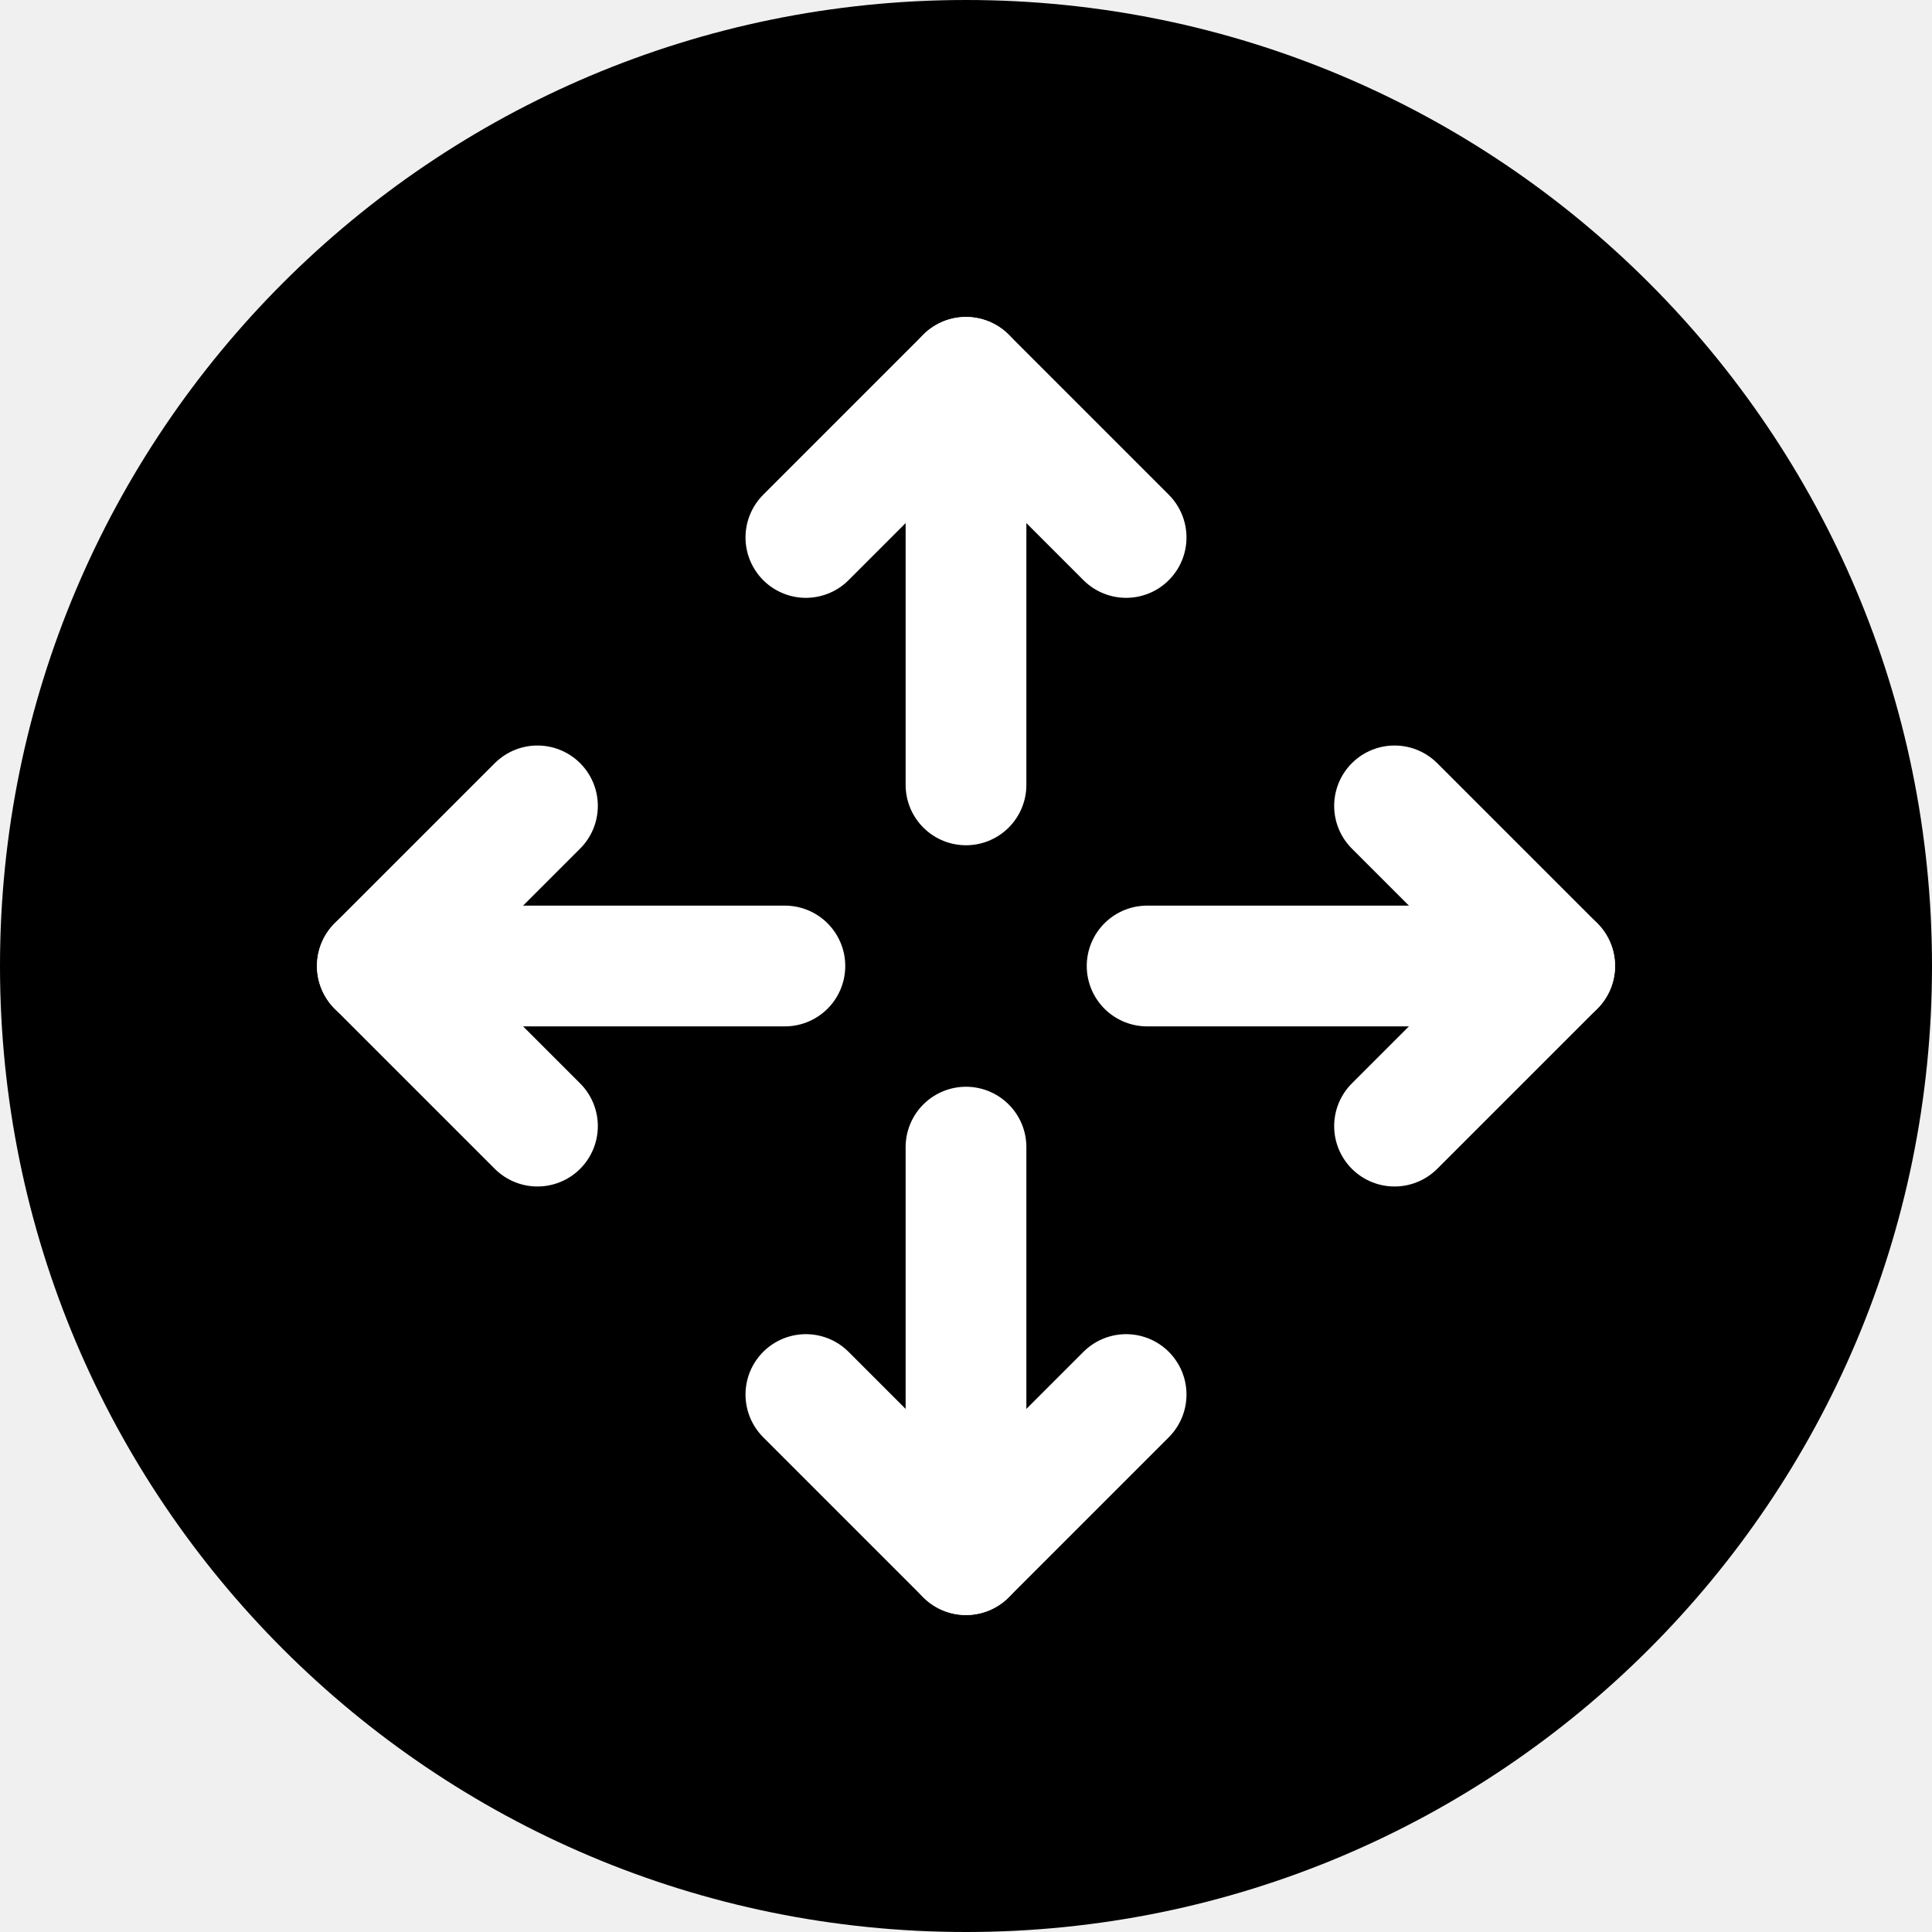
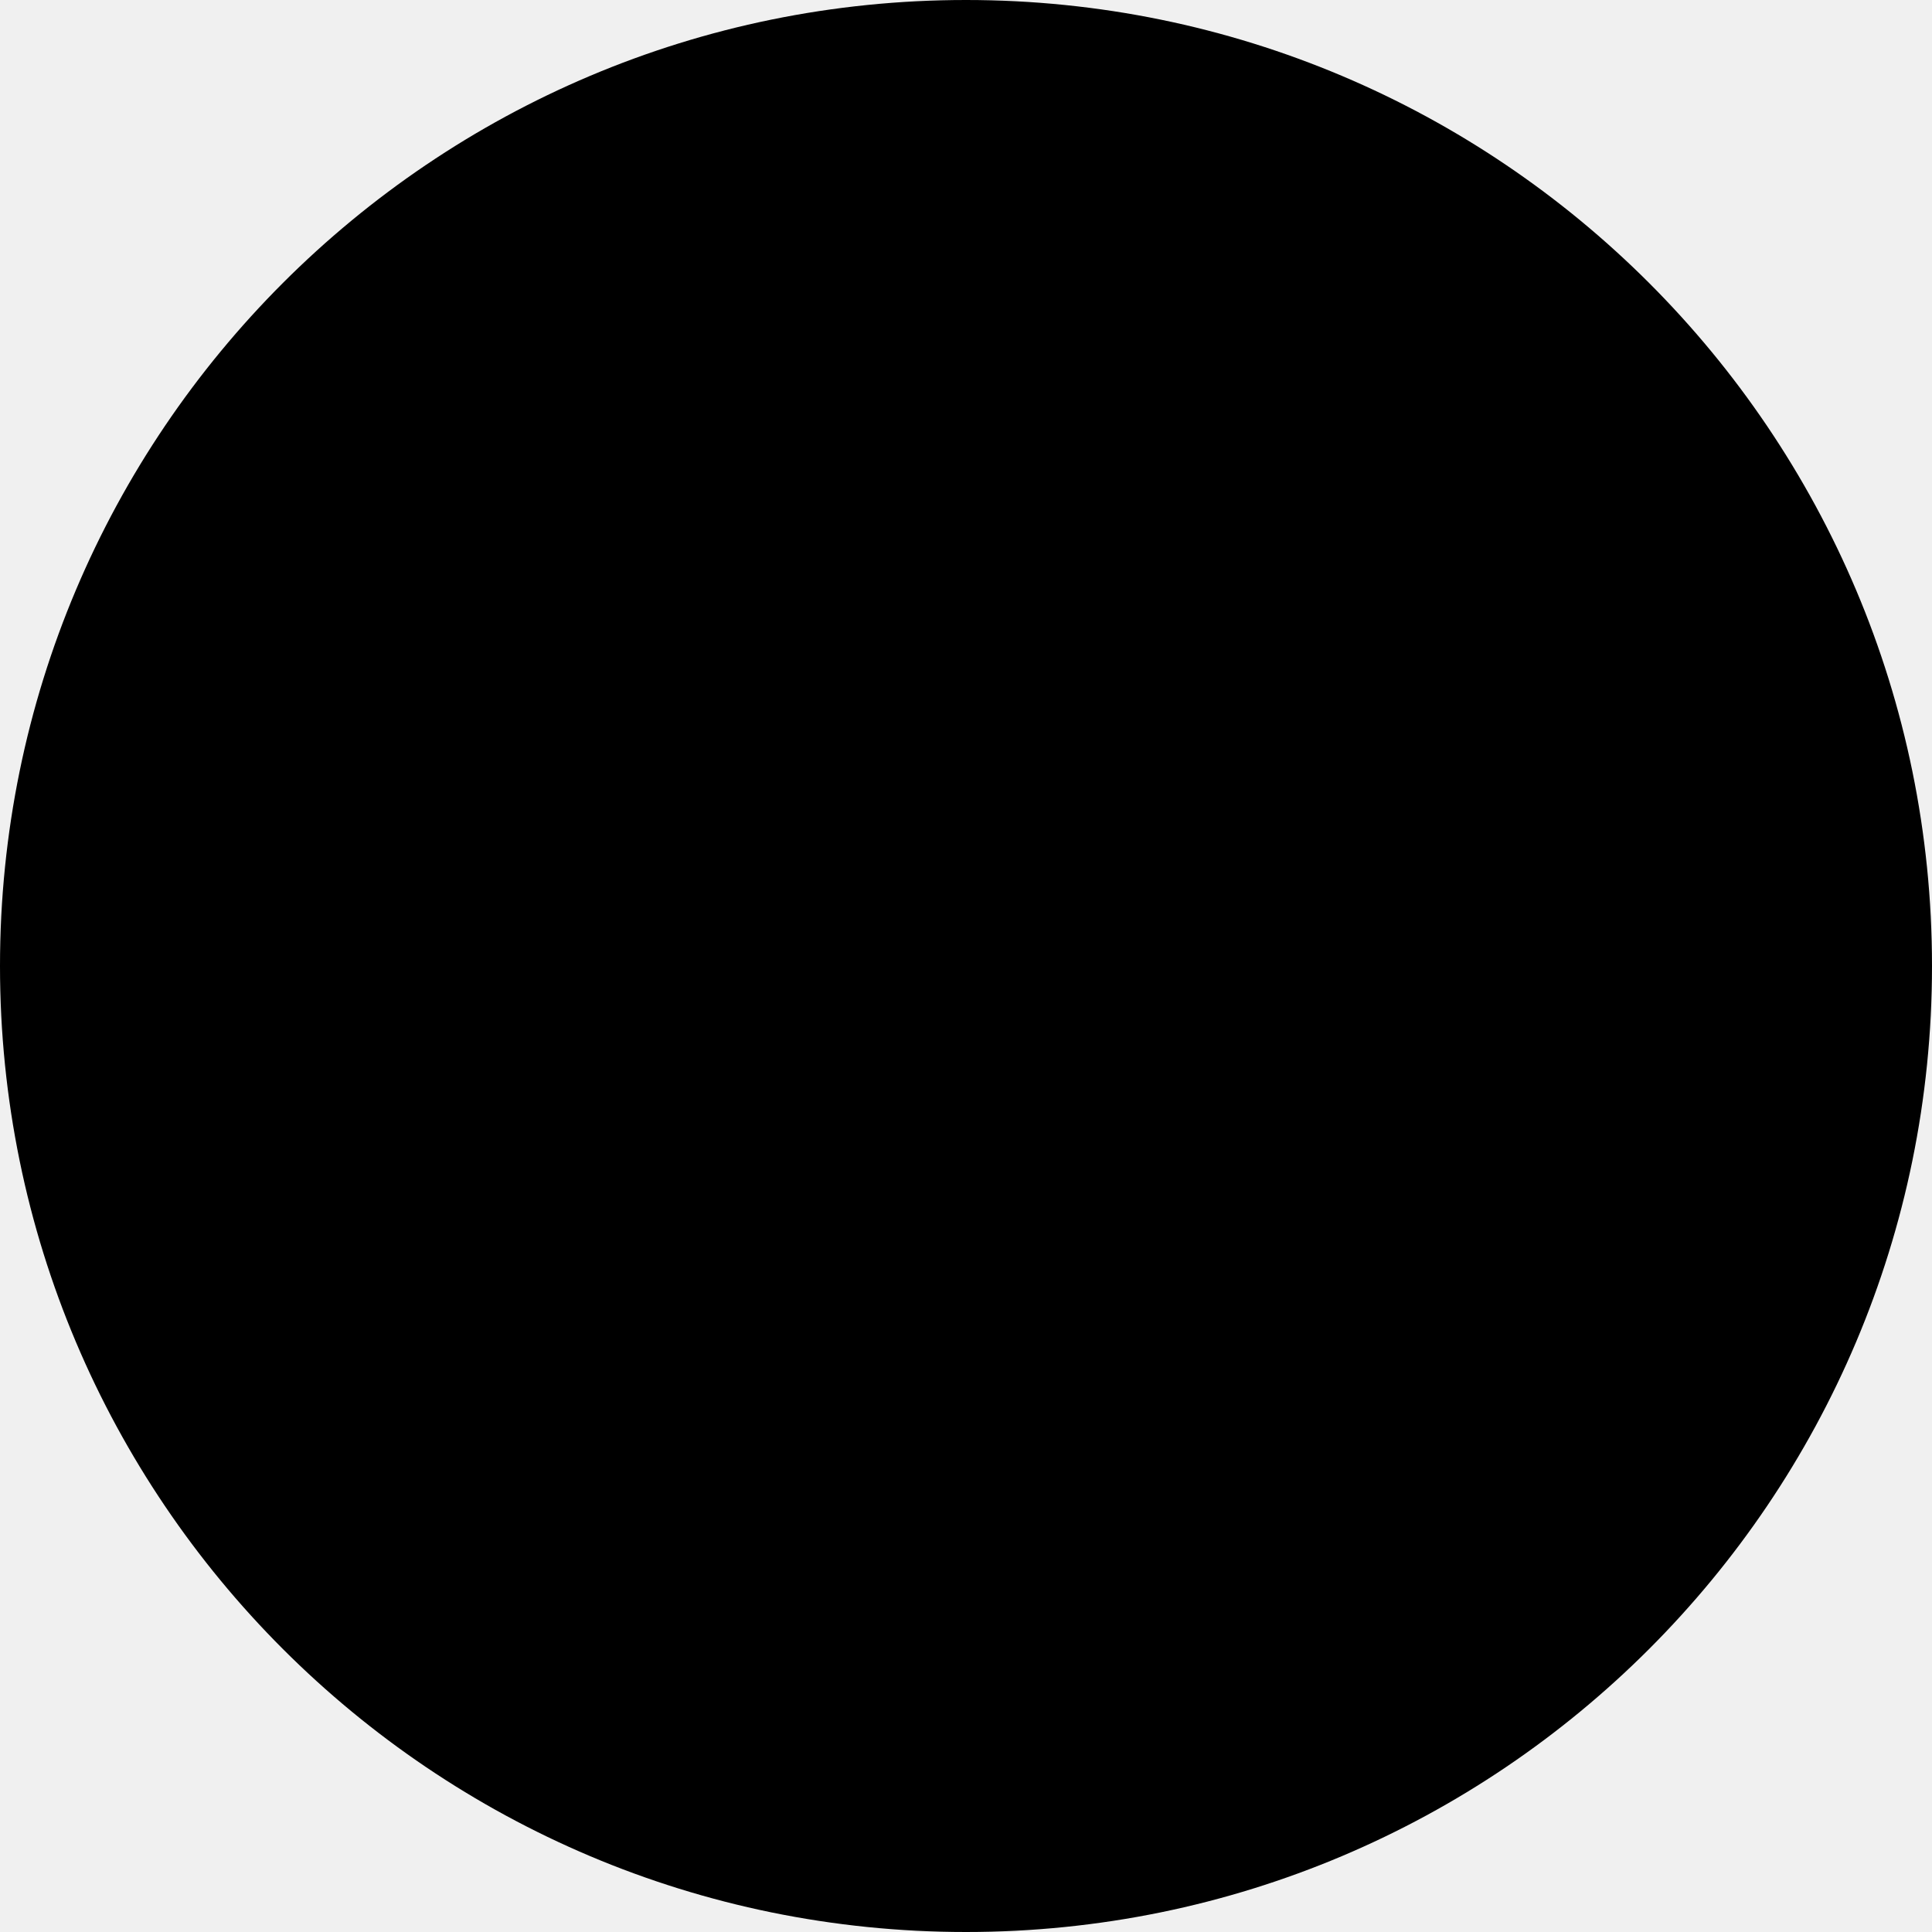
<svg xmlns="http://www.w3.org/2000/svg" fill="none" height="32" viewBox="0 0 32 32" width="32">
  <circle cx="16" cy="16" fill="currentColor" r="16" />
-   <g stroke="#fff" stroke-linecap="round" stroke-linejoin="round" stroke-width="2">
+   <g stroke="currentColor" stroke-linecap="round" stroke-linejoin="round" stroke-width="2">
    <path d="m18.652 23.098-2.652 2.652-2.652-2.652" />
    <path d="m16 19v6.75" />
    <path d="m13.348 8.902 2.652-2.652 2.652 2.652" />
    <path d="m16 13v-6.75" />
    <path d="m8.902 18.652-2.652-2.652 2.652-2.652" />
    <path d="m13 16h-6.75" />
    <path d="m23.098 13.348 2.652 2.652-2.652 2.652" />
    <path d="m19 16h6.75" />
  </g>
</svg>
